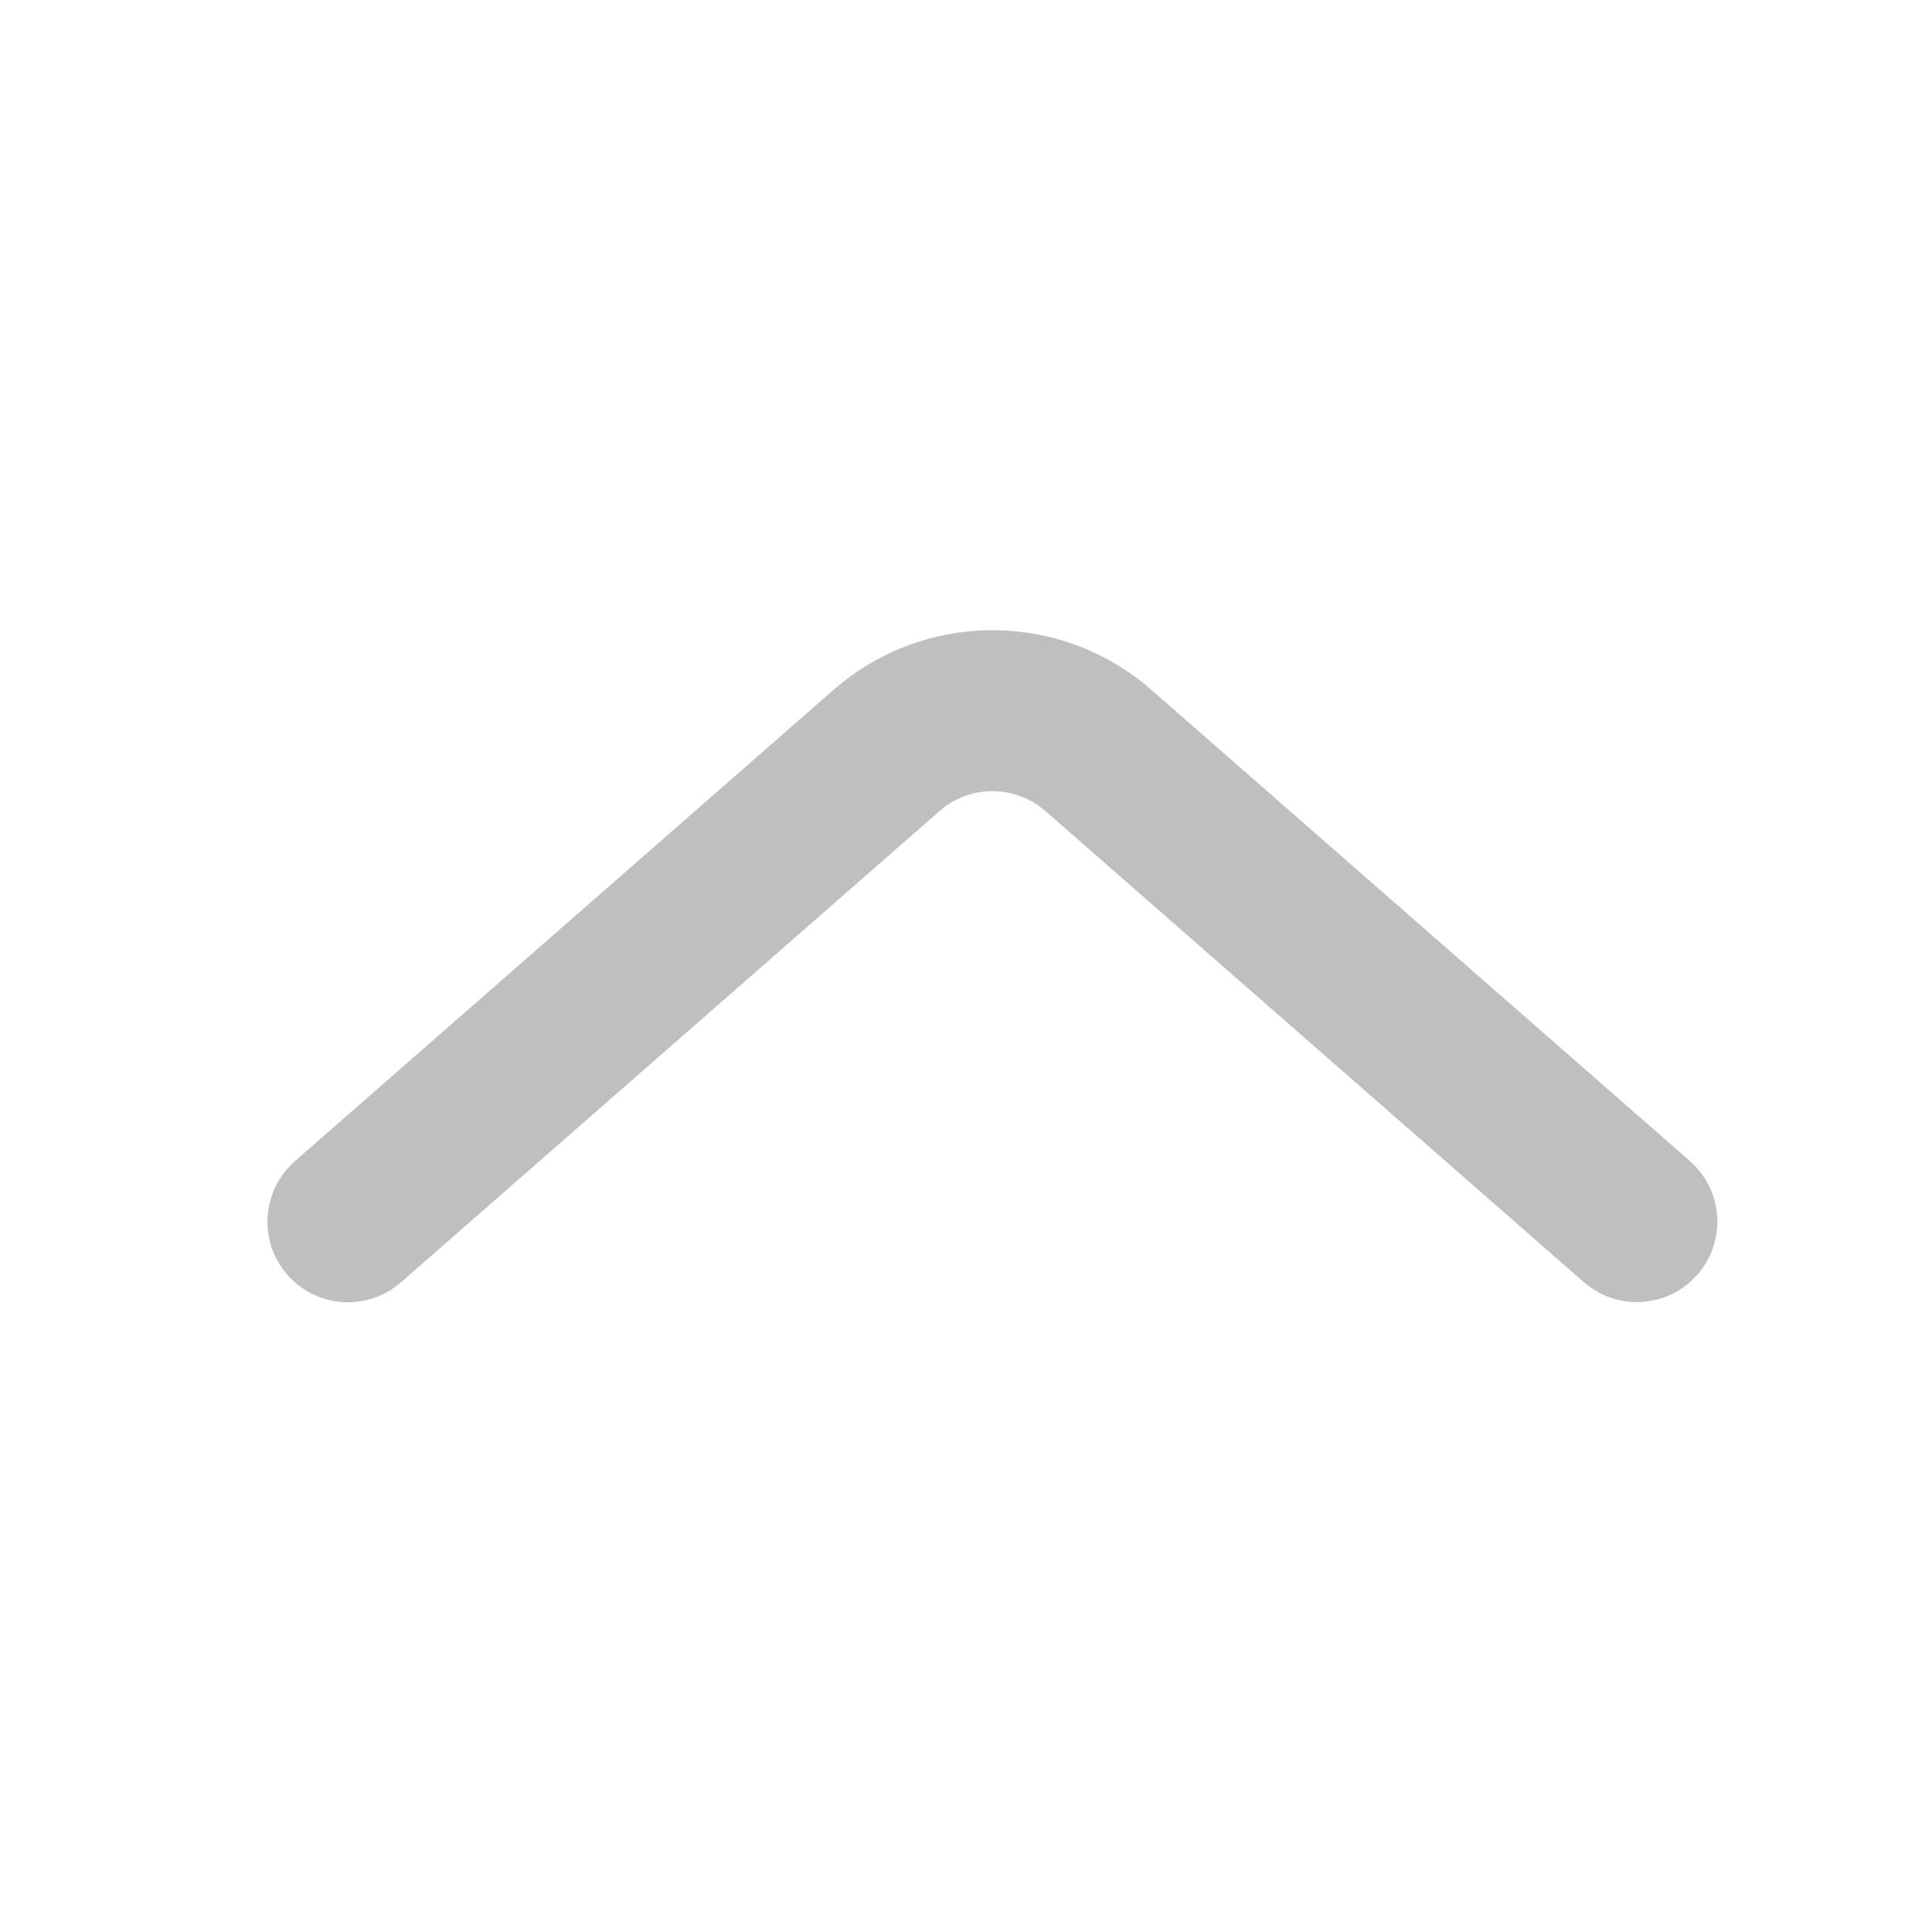
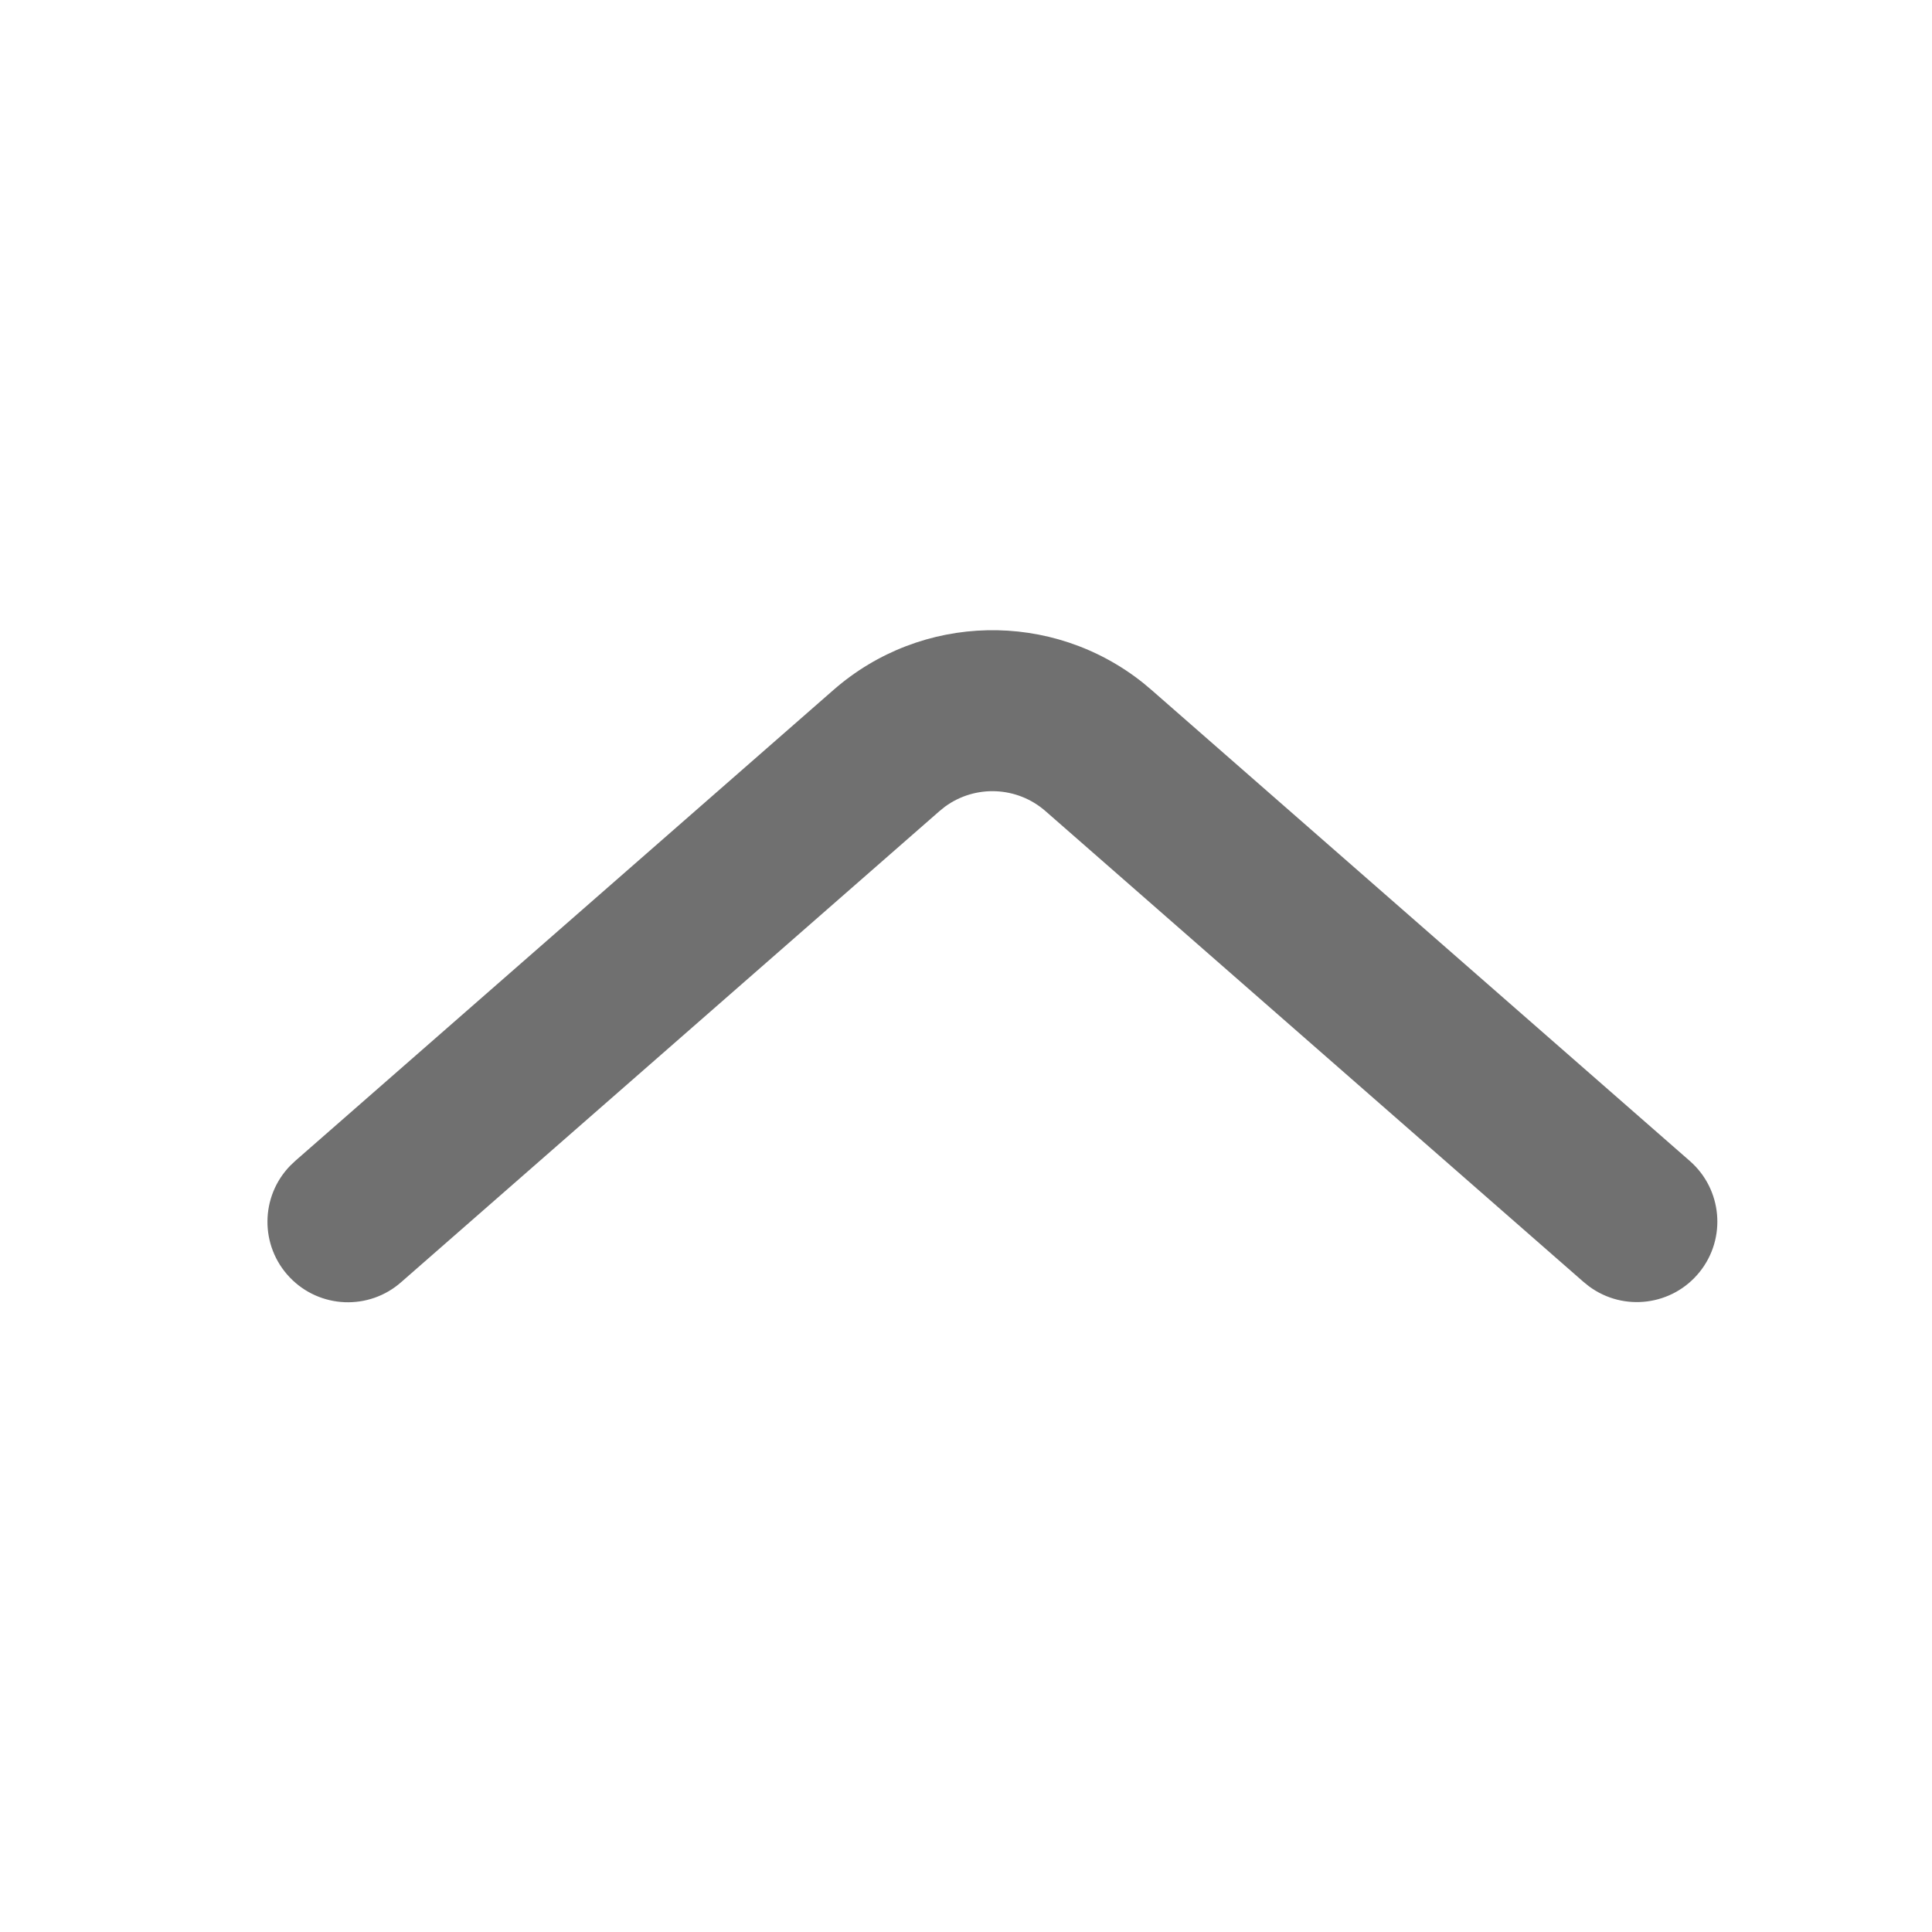
- <svg xmlns="http://www.w3.org/2000/svg" t="1769326833865" class="icon" viewBox="0 0 1024 1024" version="1.1" p-id="3108" width="200" height="200">
-   <path d="M212.8 679.424a42.667 42.667 0 0 1-58.88-61.696l2.688-2.539 285.141-249.493a128 128 0 0 1 164.267-3.627l4.309 3.627 285.141 249.493a42.667 42.667 0 0 1-53.333 66.539l-2.859-2.304-285.141-249.515a42.667 42.667 0 0 0-53.291-2.347l-2.901 2.347L212.8 679.424z" fill="#bfbfbf" p-id="3109" />
+ <svg xmlns="http://www.w3.org/2000/svg" t="1769329649504" class="icon" viewBox="0 0 1024 1024" version="1.1" p-id="2028" width="200" height="200">
+   <path d="M212.8 679.424a42.667 42.667 0 0 1-58.88-61.696l2.688-2.539 285.141-249.493a128 128 0 0 1 164.267-3.627l4.309 3.627 285.141 249.493a42.667 42.667 0 0 1-53.333 66.539l-2.859-2.304-285.141-249.515a42.667 42.667 0 0 0-53.291-2.347l-2.901 2.347L212.8 679.424z" fill="#707070" p-id="2029" />
</svg>
